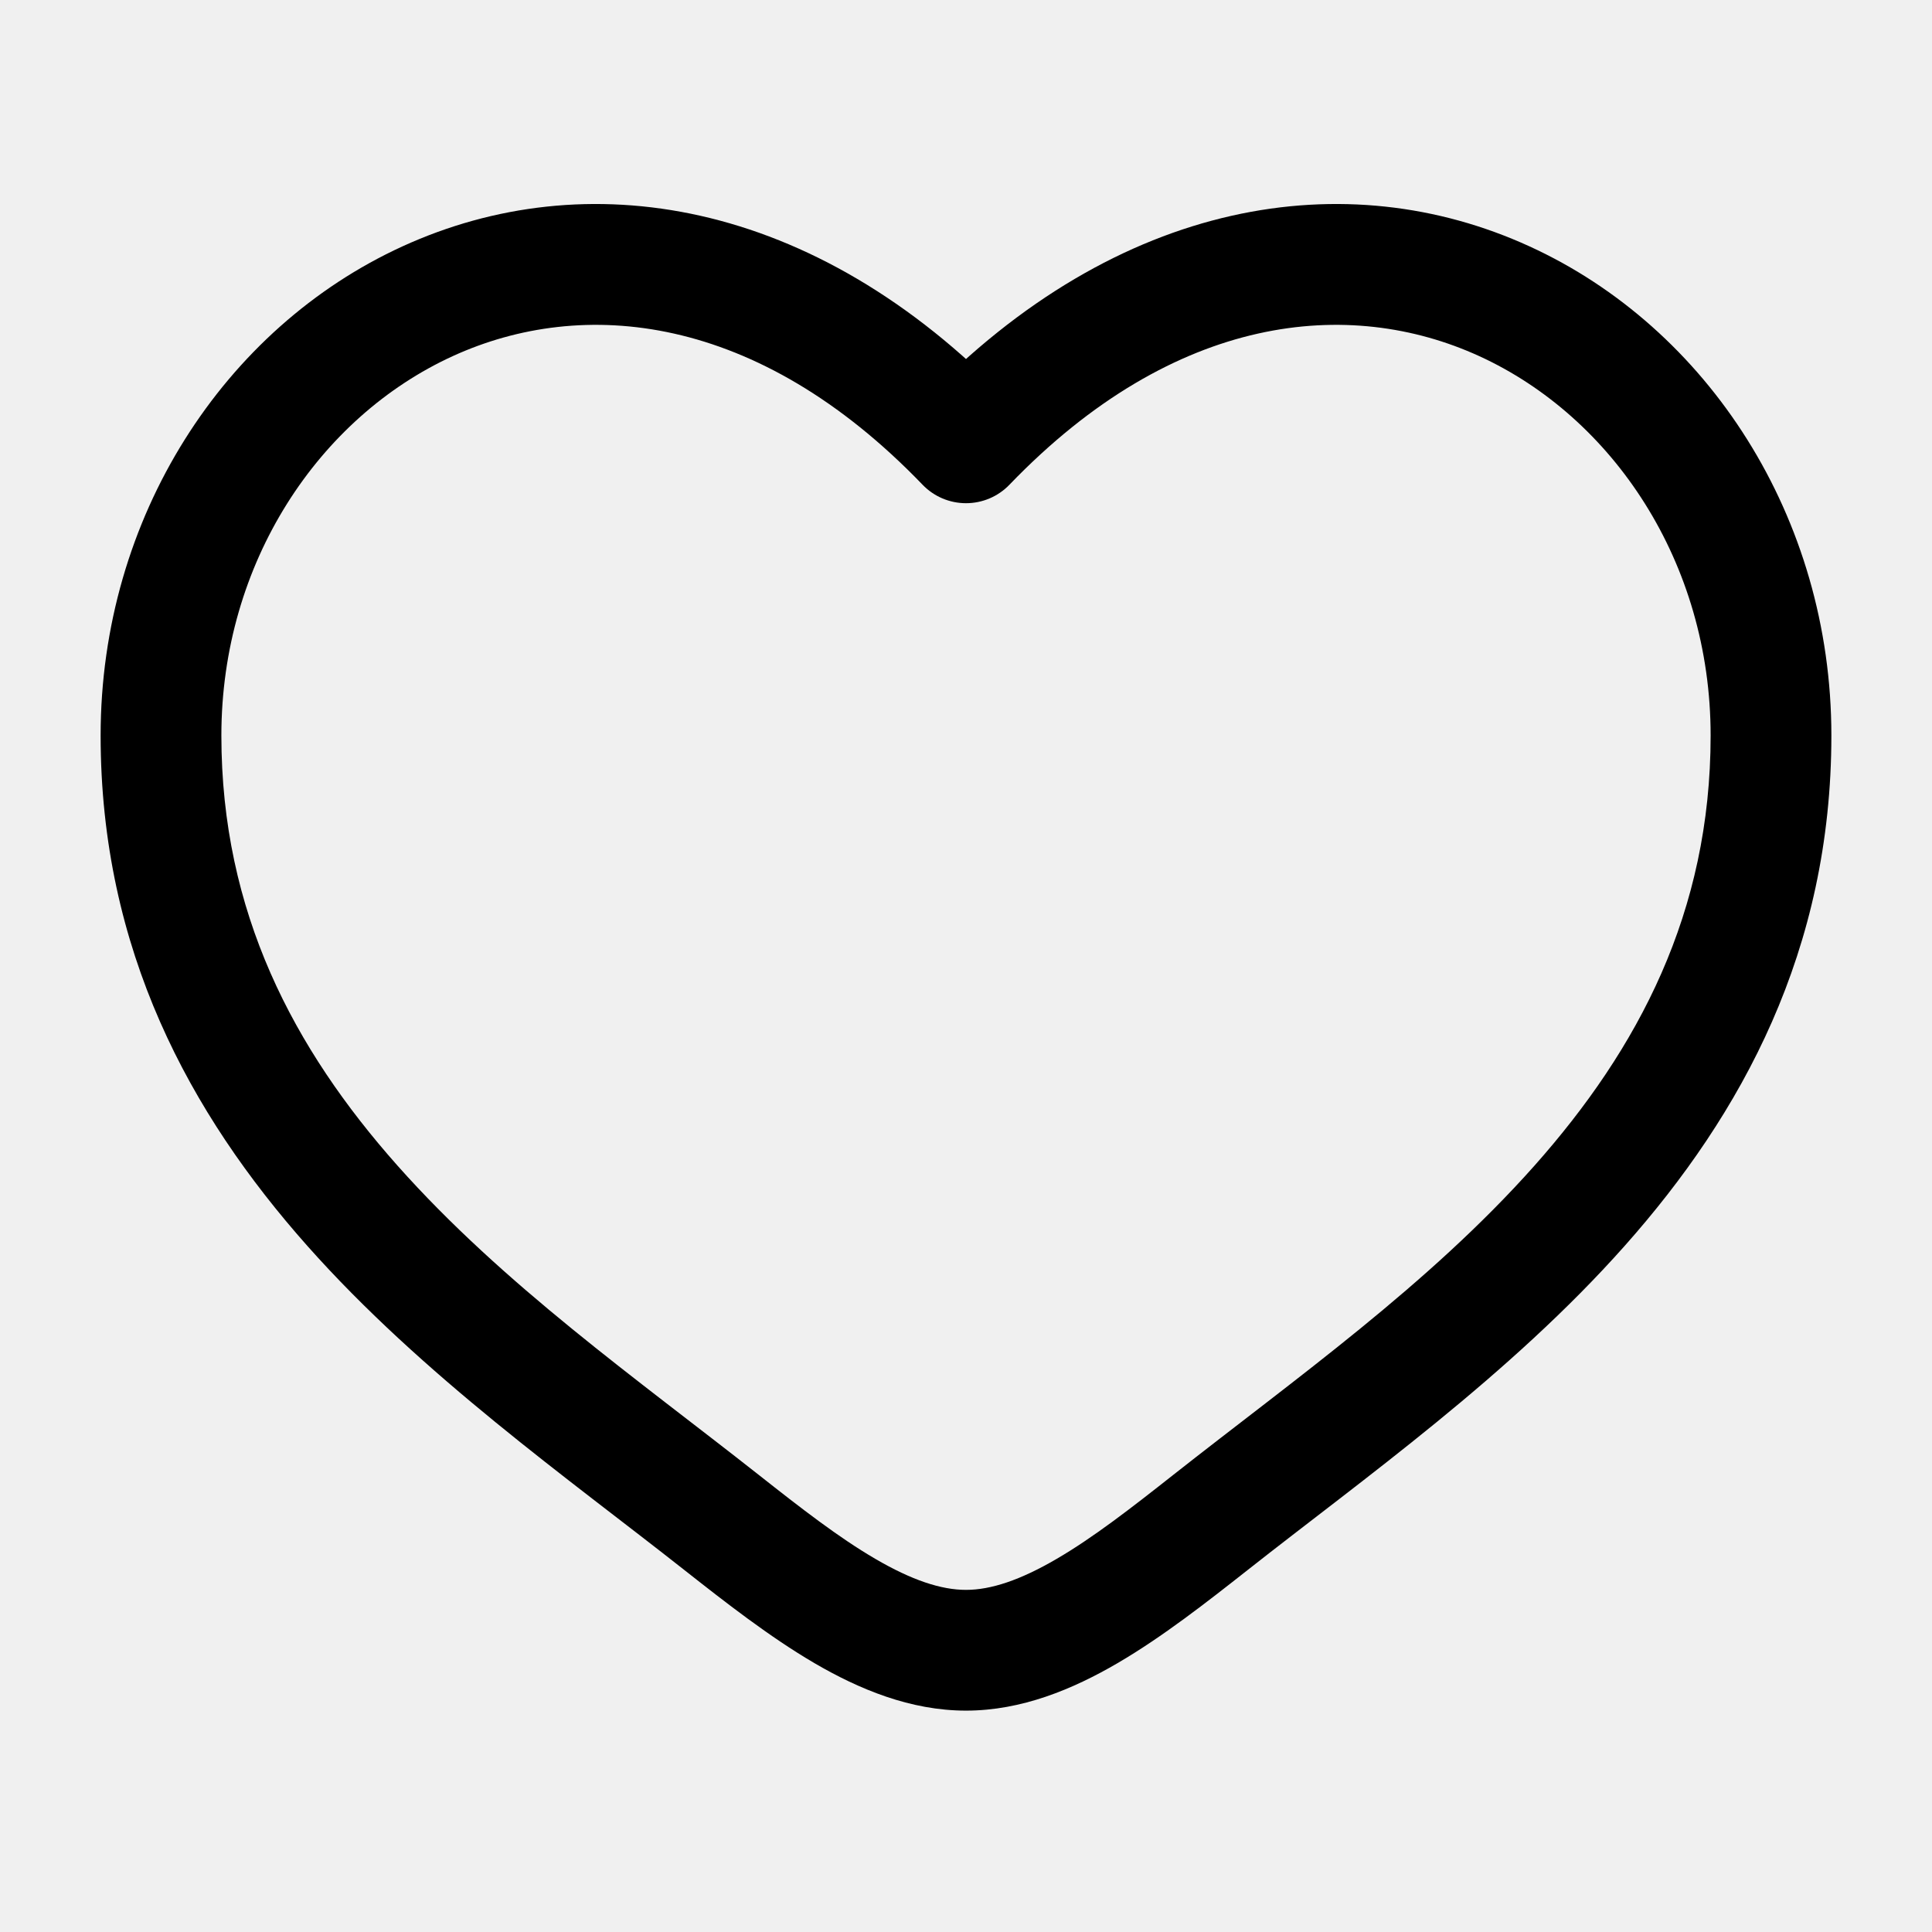
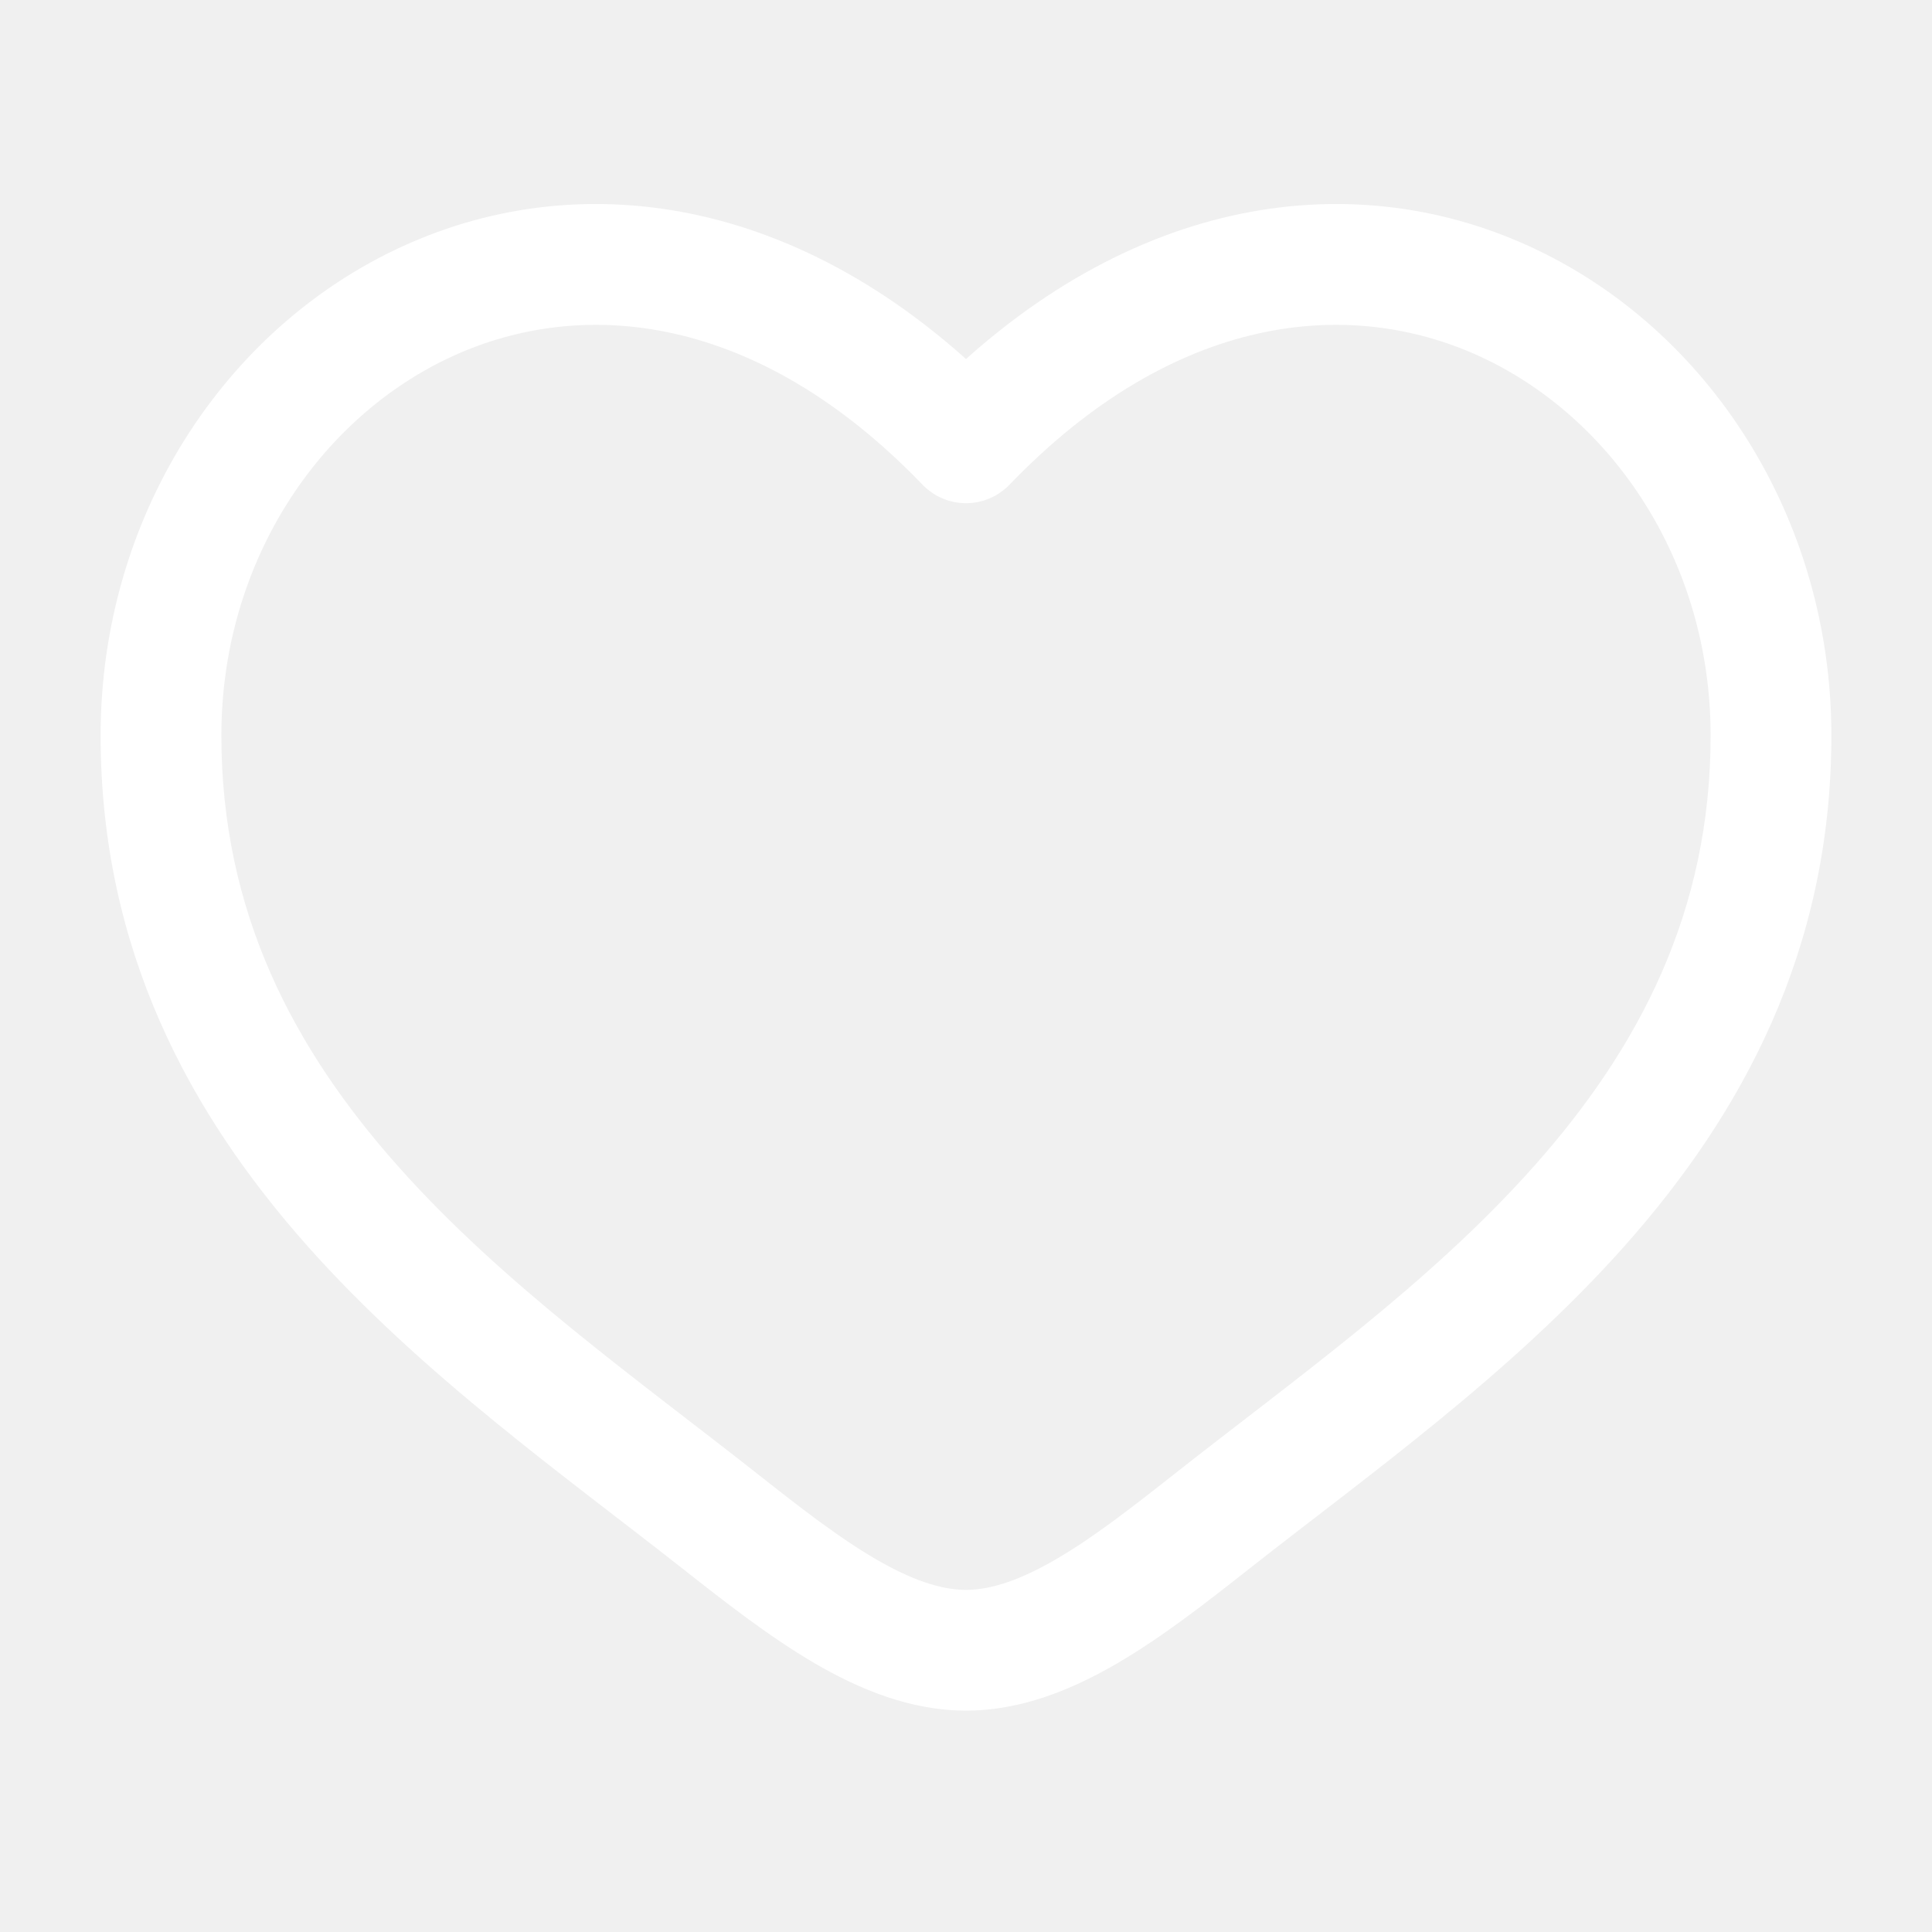
<svg xmlns="http://www.w3.org/2000/svg" width="800px" height="800px" viewBox="0 0 24 24" fill="none">
-   <path d="M8.962 18.911L9.426 18.322L8.962 18.911ZM12 5.501L11.46 6.021C11.601 6.168 11.796 6.251 12 6.251C12.204 6.251 12.399 6.168 12.54 6.021L12 5.501ZM15.038 18.911L15.503 19.5L15.038 18.911ZM9.426 18.322C7.91 17.127 6.253 15.96 4.938 14.48C3.649 13.028 2.75 11.335 2.75 9.137H1.25C1.25 11.803 2.361 13.836 3.817 15.476C5.247 17.087 7.071 18.375 8.497 19.5L9.426 18.322ZM2.75 9.137C2.75 6.986 3.965 5.183 5.624 4.424C7.236 3.687 9.402 3.883 11.46 6.021L12.54 4.981C10.098 2.444 7.264 2.025 5.001 3.06C2.785 4.073 1.25 6.425 1.25 9.137H2.75ZM8.497 19.5C9.01 19.904 9.56 20.334 10.117 20.66C10.674 20.985 11.31 21.25 12 21.25V19.75C11.69 19.75 11.326 19.629 10.874 19.365C10.421 19.101 9.952 18.737 9.426 18.322L8.497 19.5ZM15.503 19.5C16.929 18.375 18.753 17.087 20.183 15.476C21.64 13.836 22.75 11.803 22.75 9.137H21.25C21.25 11.335 20.351 13.028 19.062 14.48C17.747 15.96 16.09 17.127 14.574 18.322L15.503 19.5ZM22.75 9.137C22.75 6.425 21.215 4.073 18.999 3.06C16.736 2.025 13.902 2.444 11.46 4.981L12.54 6.021C14.598 3.883 16.764 3.687 18.376 4.424C20.035 5.183 21.25 6.986 21.25 9.137H22.75ZM14.574 18.322C14.048 18.737 13.579 19.101 13.126 19.365C12.674 19.629 12.31 19.75 12 19.75V21.25C12.69 21.25 13.326 20.985 13.883 20.66C14.441 20.334 14.99 19.904 15.503 19.5L14.574 18.322Z" fill="#000000" />
+   <path d="M8.962 18.911L9.426 18.322L8.962 18.911ZM12 5.501L11.46 6.021C11.601 6.168 11.796 6.251 12 6.251C12.204 6.251 12.399 6.168 12.54 6.021L12 5.501ZM15.038 18.911L15.503 19.5L15.038 18.911ZM9.426 18.322C7.91 17.127 6.253 15.96 4.938 14.48C3.649 13.028 2.75 11.335 2.75 9.137H1.25C1.25 11.803 2.361 13.836 3.817 15.476C5.247 17.087 7.071 18.375 8.497 19.5L9.426 18.322ZM2.75 9.137C2.75 6.986 3.965 5.183 5.624 4.424C7.236 3.687 9.402 3.883 11.46 6.021L12.54 4.981C10.098 2.444 7.264 2.025 5.001 3.06C2.785 4.073 1.25 6.425 1.25 9.137H2.75ZM8.497 19.5C9.01 19.904 9.56 20.334 10.117 20.66C10.674 20.985 11.31 21.25 12 21.25V19.75C11.69 19.75 11.326 19.629 10.874 19.365C10.421 19.101 9.952 18.737 9.426 18.322L8.497 19.5ZM15.503 19.5C16.929 18.375 18.753 17.087 20.183 15.476C21.64 13.836 22.75 11.803 22.75 9.137H21.25C21.25 11.335 20.351 13.028 19.062 14.48C17.747 15.96 16.09 17.127 14.574 18.322L15.503 19.5ZM22.75 9.137C22.75 6.425 21.215 4.073 18.999 3.06C16.736 2.025 13.902 2.444 11.46 4.981L12.54 6.021C14.598 3.883 16.764 3.687 18.376 4.424C20.035 5.183 21.25 6.986 21.25 9.137H22.75ZM14.574 18.322C14.048 18.737 13.579 19.101 13.126 19.365C12.674 19.629 12.31 19.75 12 19.75V21.25C12.69 21.25 13.326 20.985 13.883 20.66C14.441 20.334 14.99 19.904 15.503 19.5L14.574 18.322Z" fill="#FFFFFF" />
</svg>
